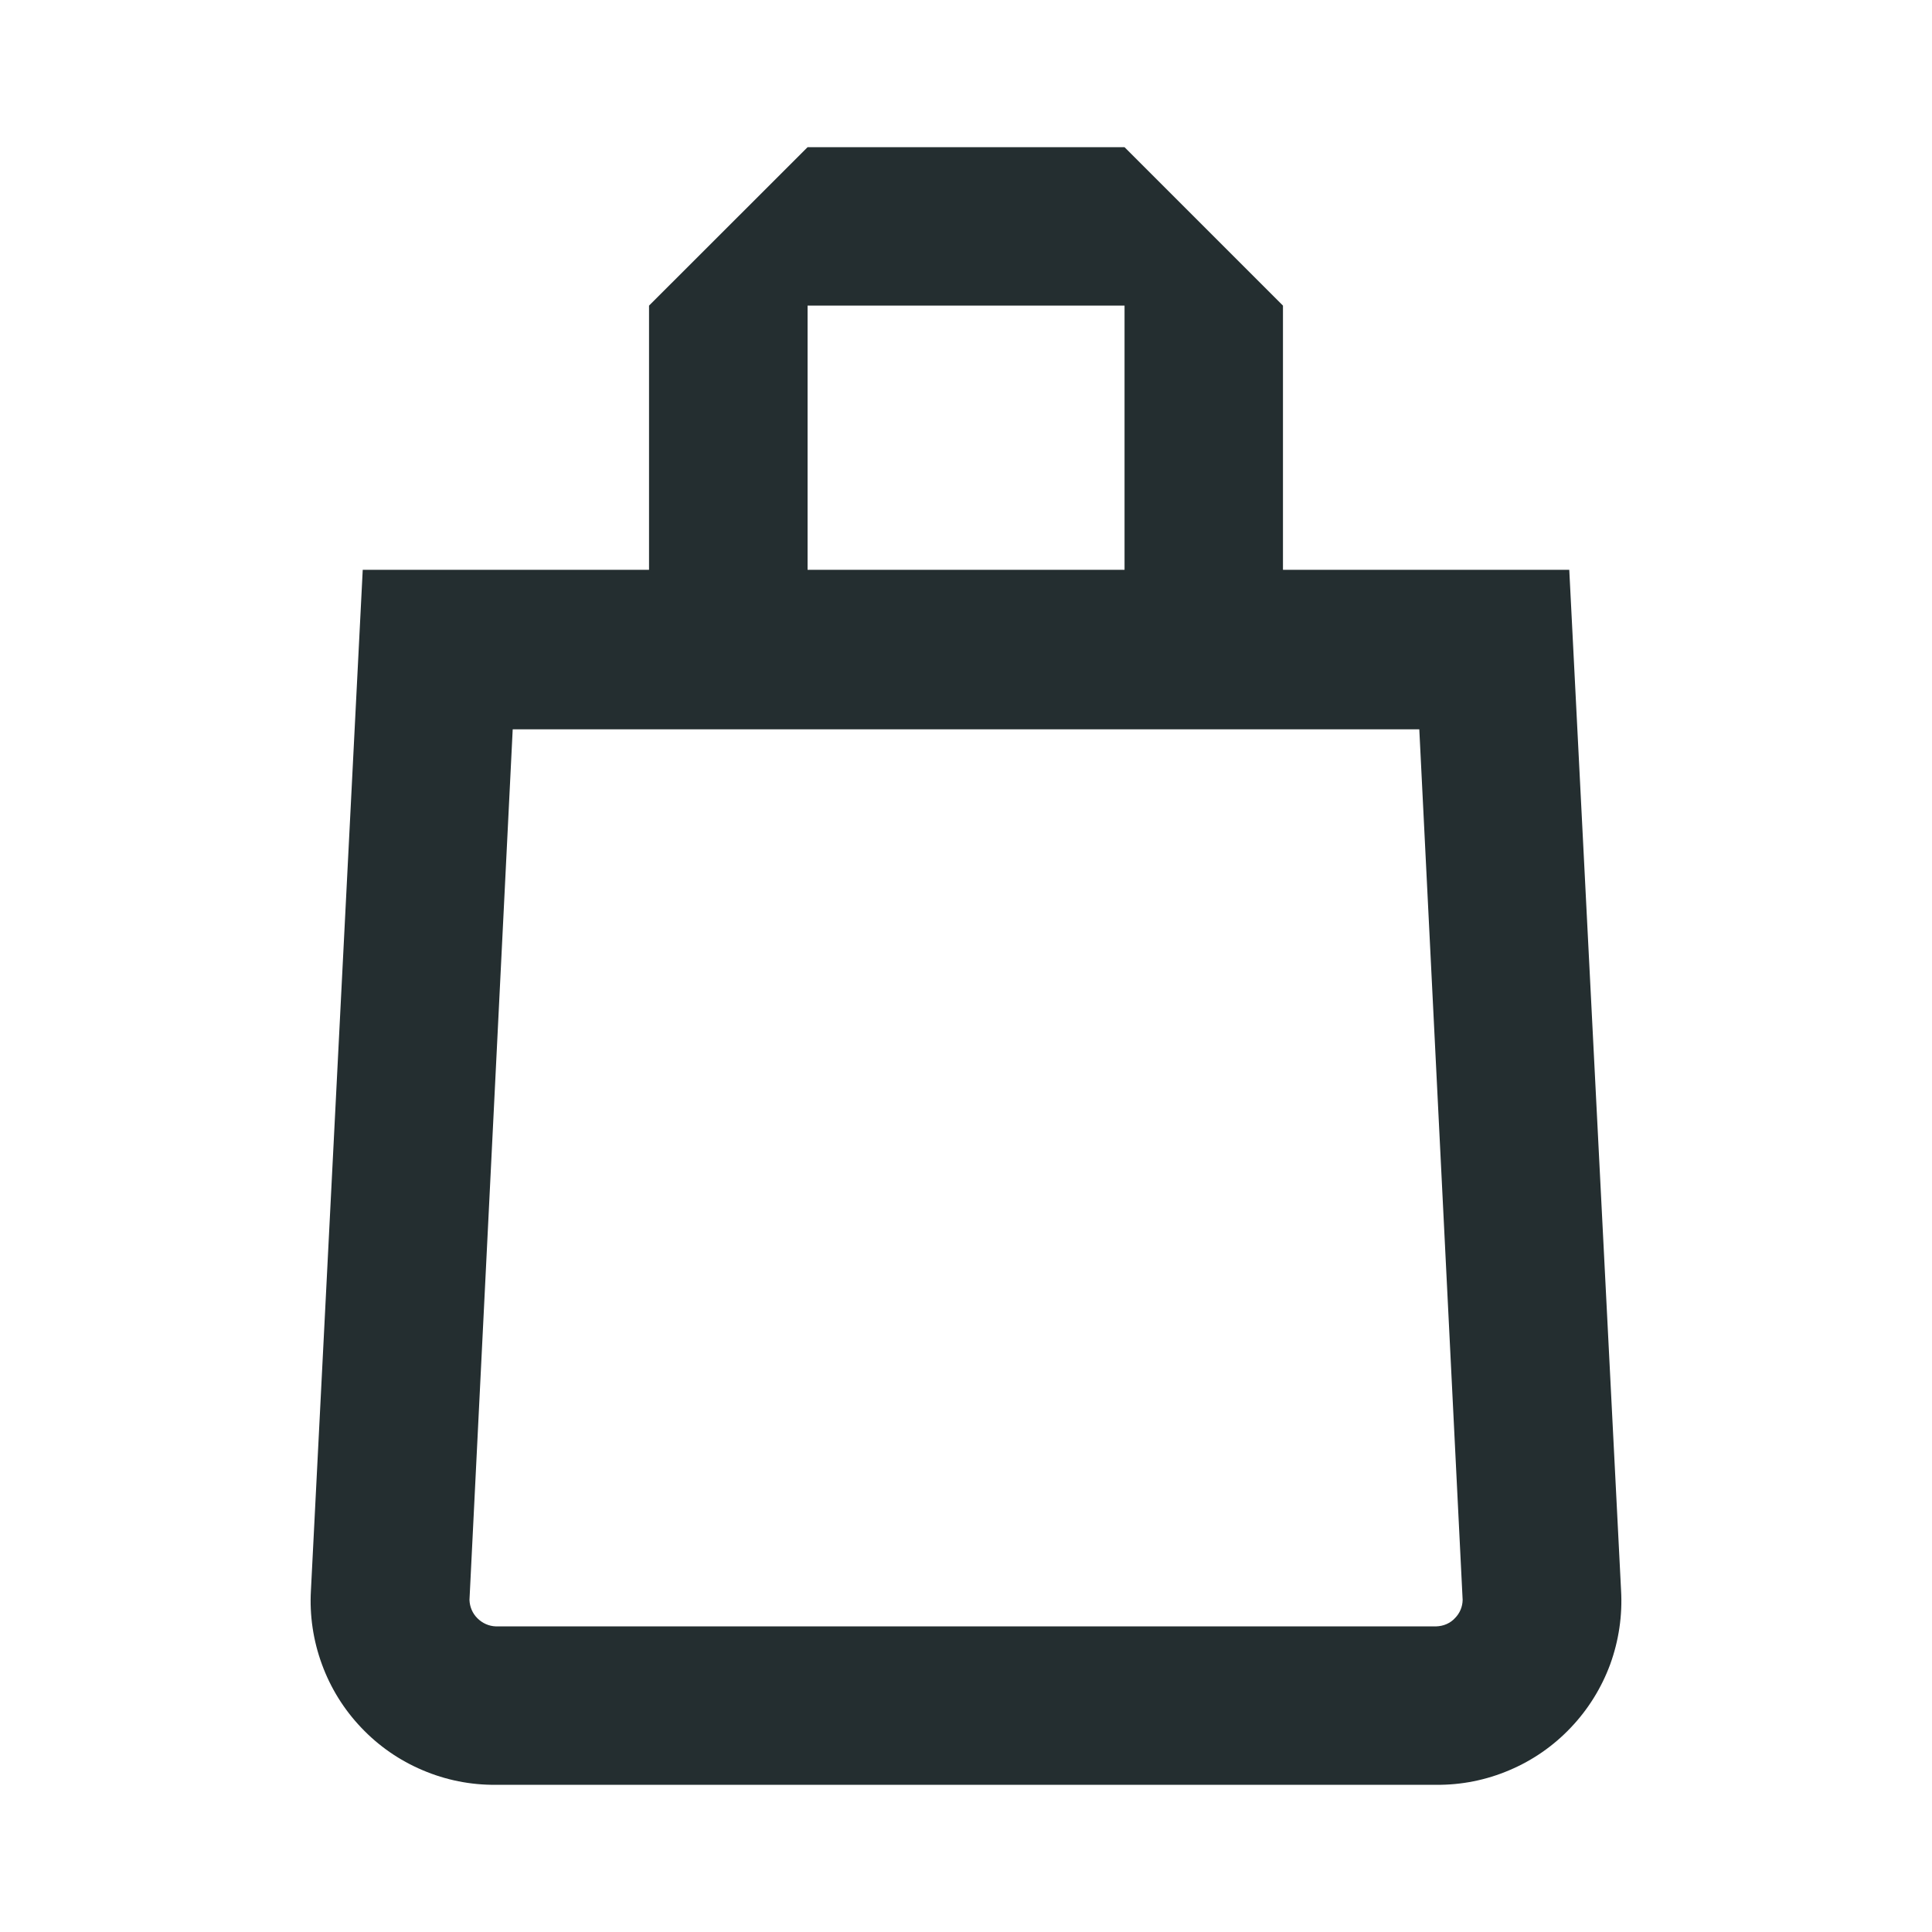
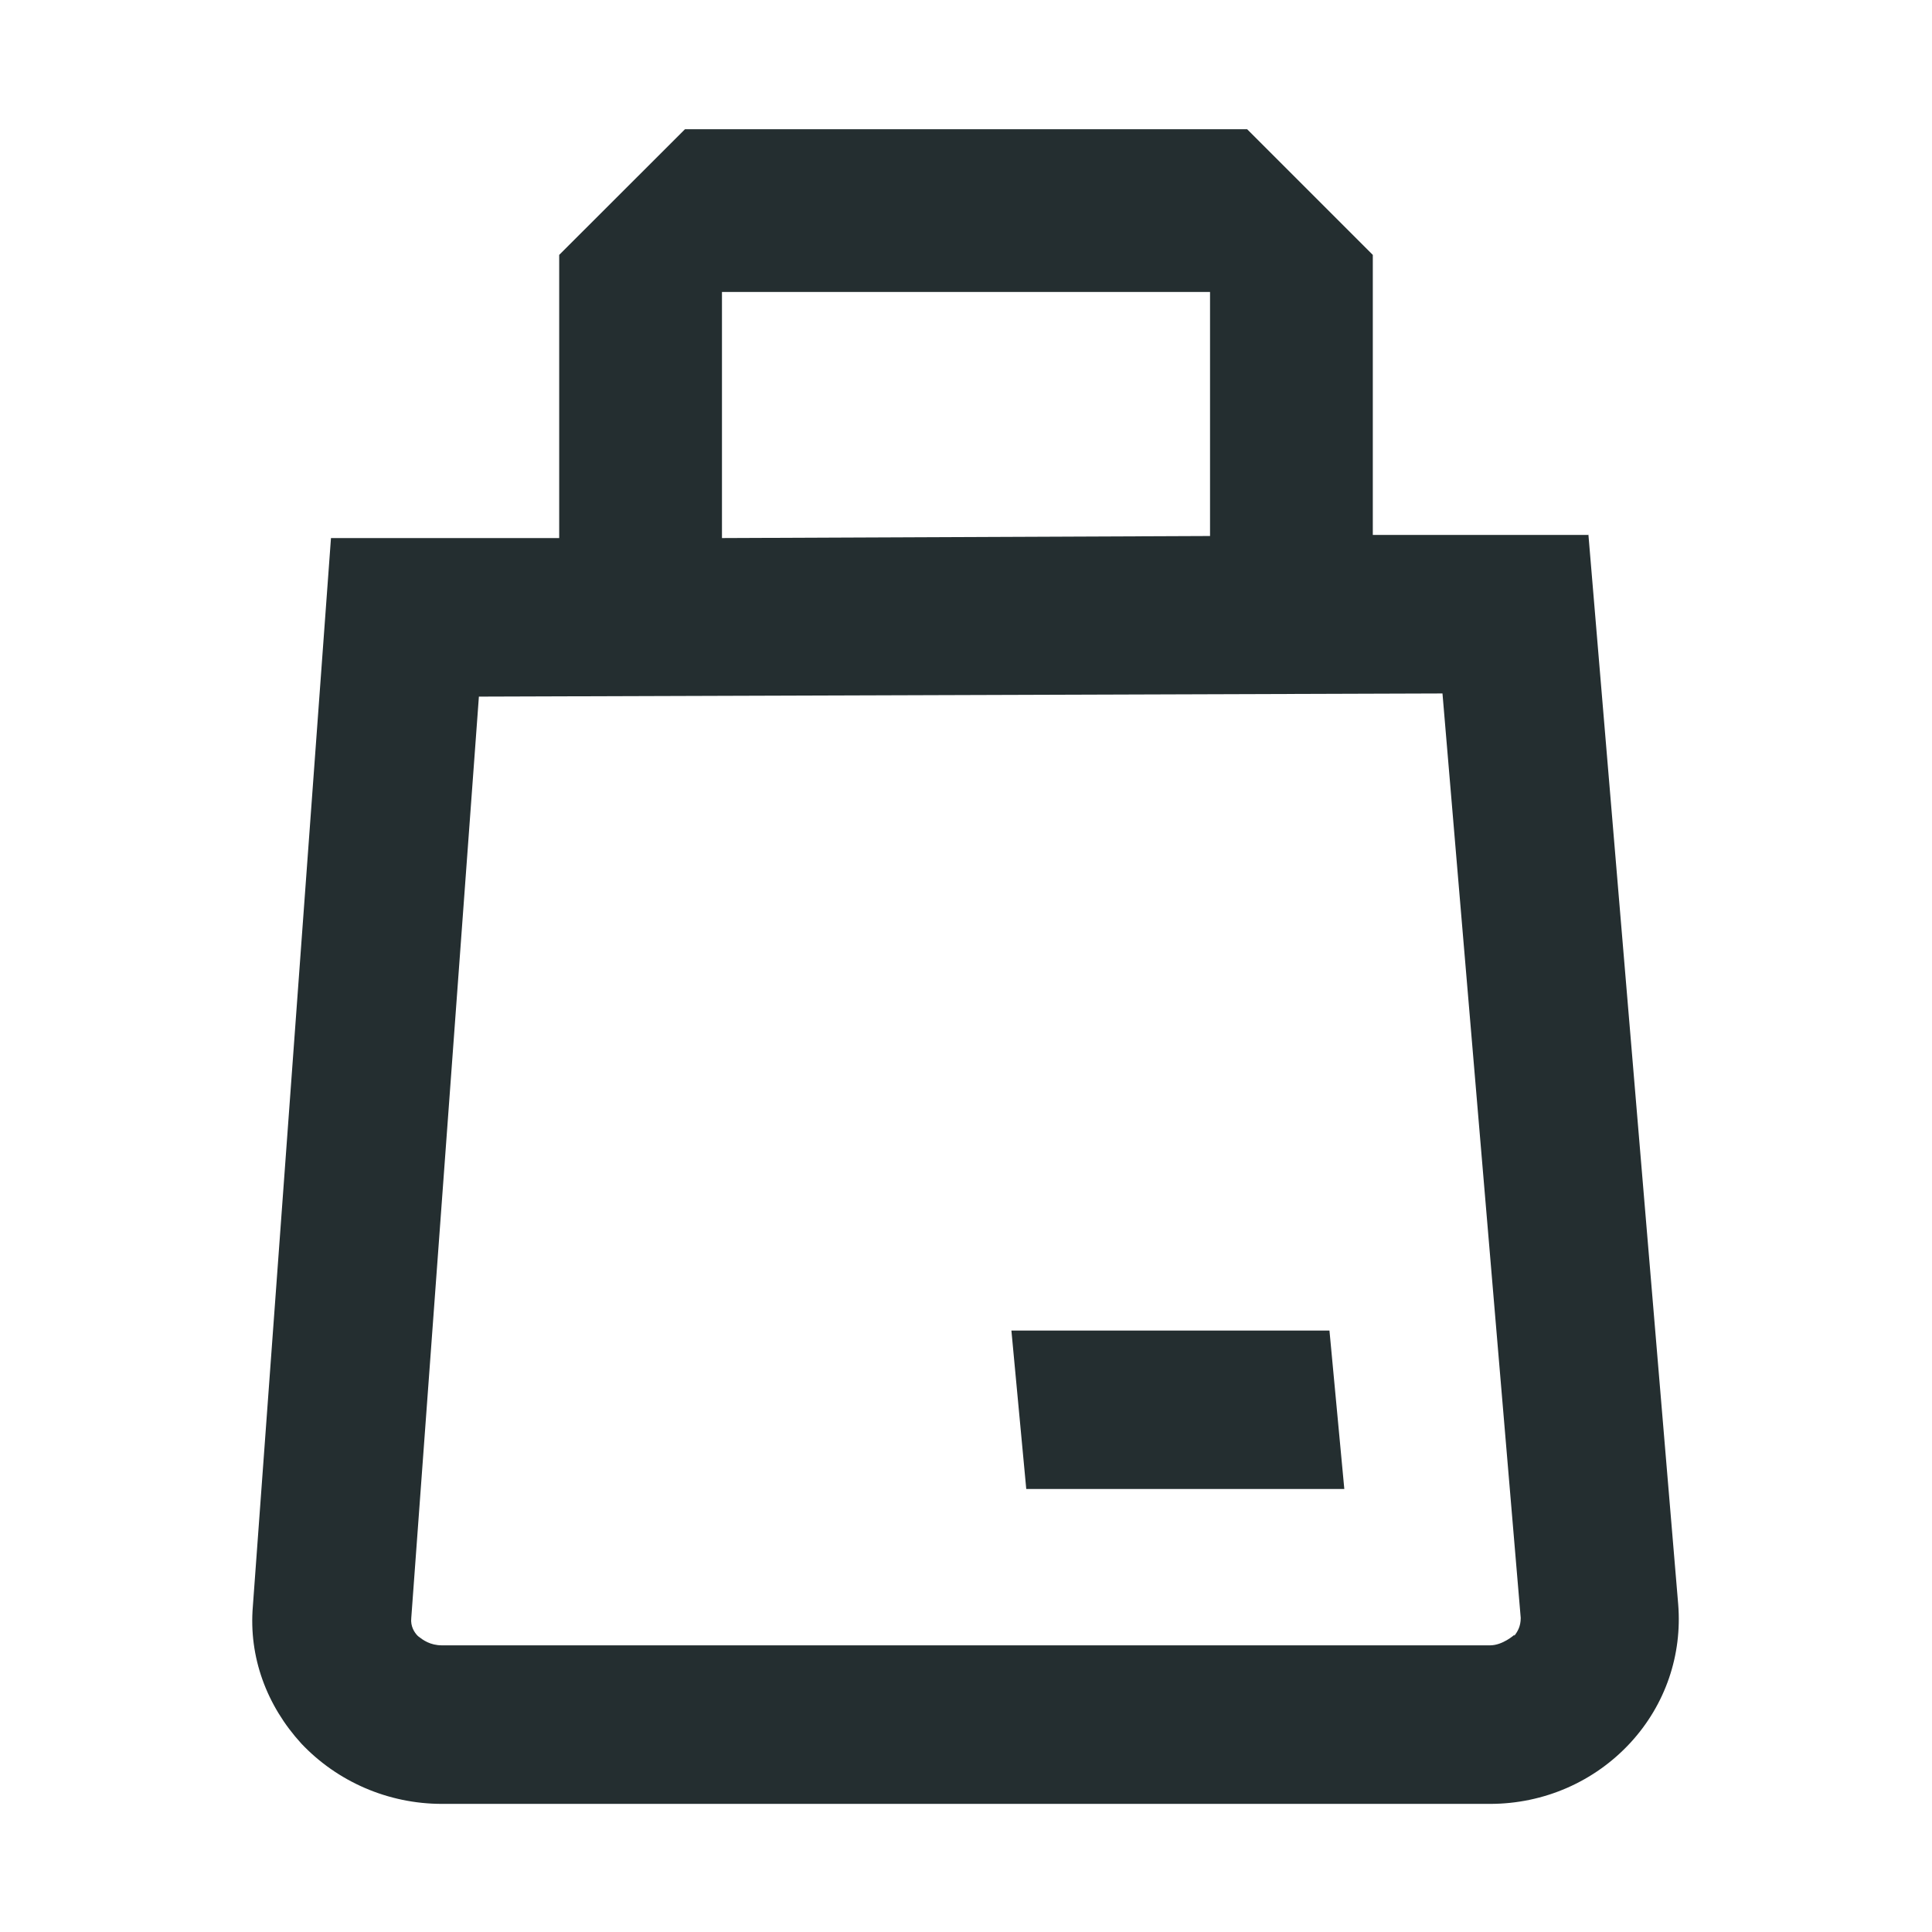
<svg xmlns="http://www.w3.org/2000/svg" width="16" height="16" viewBox="0 0 16 16" fill="none">
-   <path d="M12.996 4.719H10.625V2.531L9.313 1.219H6.688L5.375 2.531V4.719H3.004L2.575 13.171C2.563 13.379 2.594 13.587 2.666 13.783C2.737 13.978 2.848 14.157 2.992 14.308C3.135 14.459 3.308 14.579 3.5 14.66C3.692 14.742 3.898 14.783 4.106 14.781H11.894C12.102 14.783 12.308 14.742 12.5 14.66C12.692 14.579 12.865 14.459 13.008 14.308C13.152 14.157 13.263 13.978 13.335 13.783C13.406 13.587 13.437 13.379 13.425 13.171L12.996 4.719ZM6.688 2.531H9.313V4.719H6.688V2.531ZM12.051 13.399C12.031 13.421 12.007 13.438 11.98 13.45C11.953 13.462 11.923 13.468 11.894 13.469H4.106C4.049 13.467 3.995 13.443 3.954 13.402C3.913 13.362 3.89 13.307 3.888 13.25L4.246 6.04H11.754L12.113 13.25C12.112 13.306 12.09 13.359 12.051 13.399Z" fill="#242E30" />
+   <path d="M8.499 12.331L8.376 11.019H11.01L11.133 12.331H8.499Z" fill="#242E30" />
+   <path fill-rule="evenodd" clip-rule="evenodd" d="M11.369 4.43H13.154V4.421L13.898 13.285C13.932 13.705 13.793 14.116 13.504 14.431C13.206 14.755 12.786 14.939 12.34 14.939H3.66C3.214 14.939 2.794 14.755 2.496 14.44C2.208 14.125 2.059 13.723 2.094 13.303L2.741 4.456H4.631V2.111L5.673 1.07H10.328L11.369 2.111V4.43ZM10.021 2.418H5.979V4.456L10.021 4.439V2.418ZM12.34 13.626C12.445 13.626 12.541 13.539 12.541 13.539V13.547C12.568 13.512 12.594 13.469 12.594 13.399L11.946 5.743L3.966 5.769L3.406 13.399C3.398 13.469 3.433 13.521 3.459 13.547C3.461 13.549 3.464 13.551 3.466 13.553C3.502 13.581 3.562 13.626 3.66 13.626H12.34Z" fill="#242E30" />
</svg>
